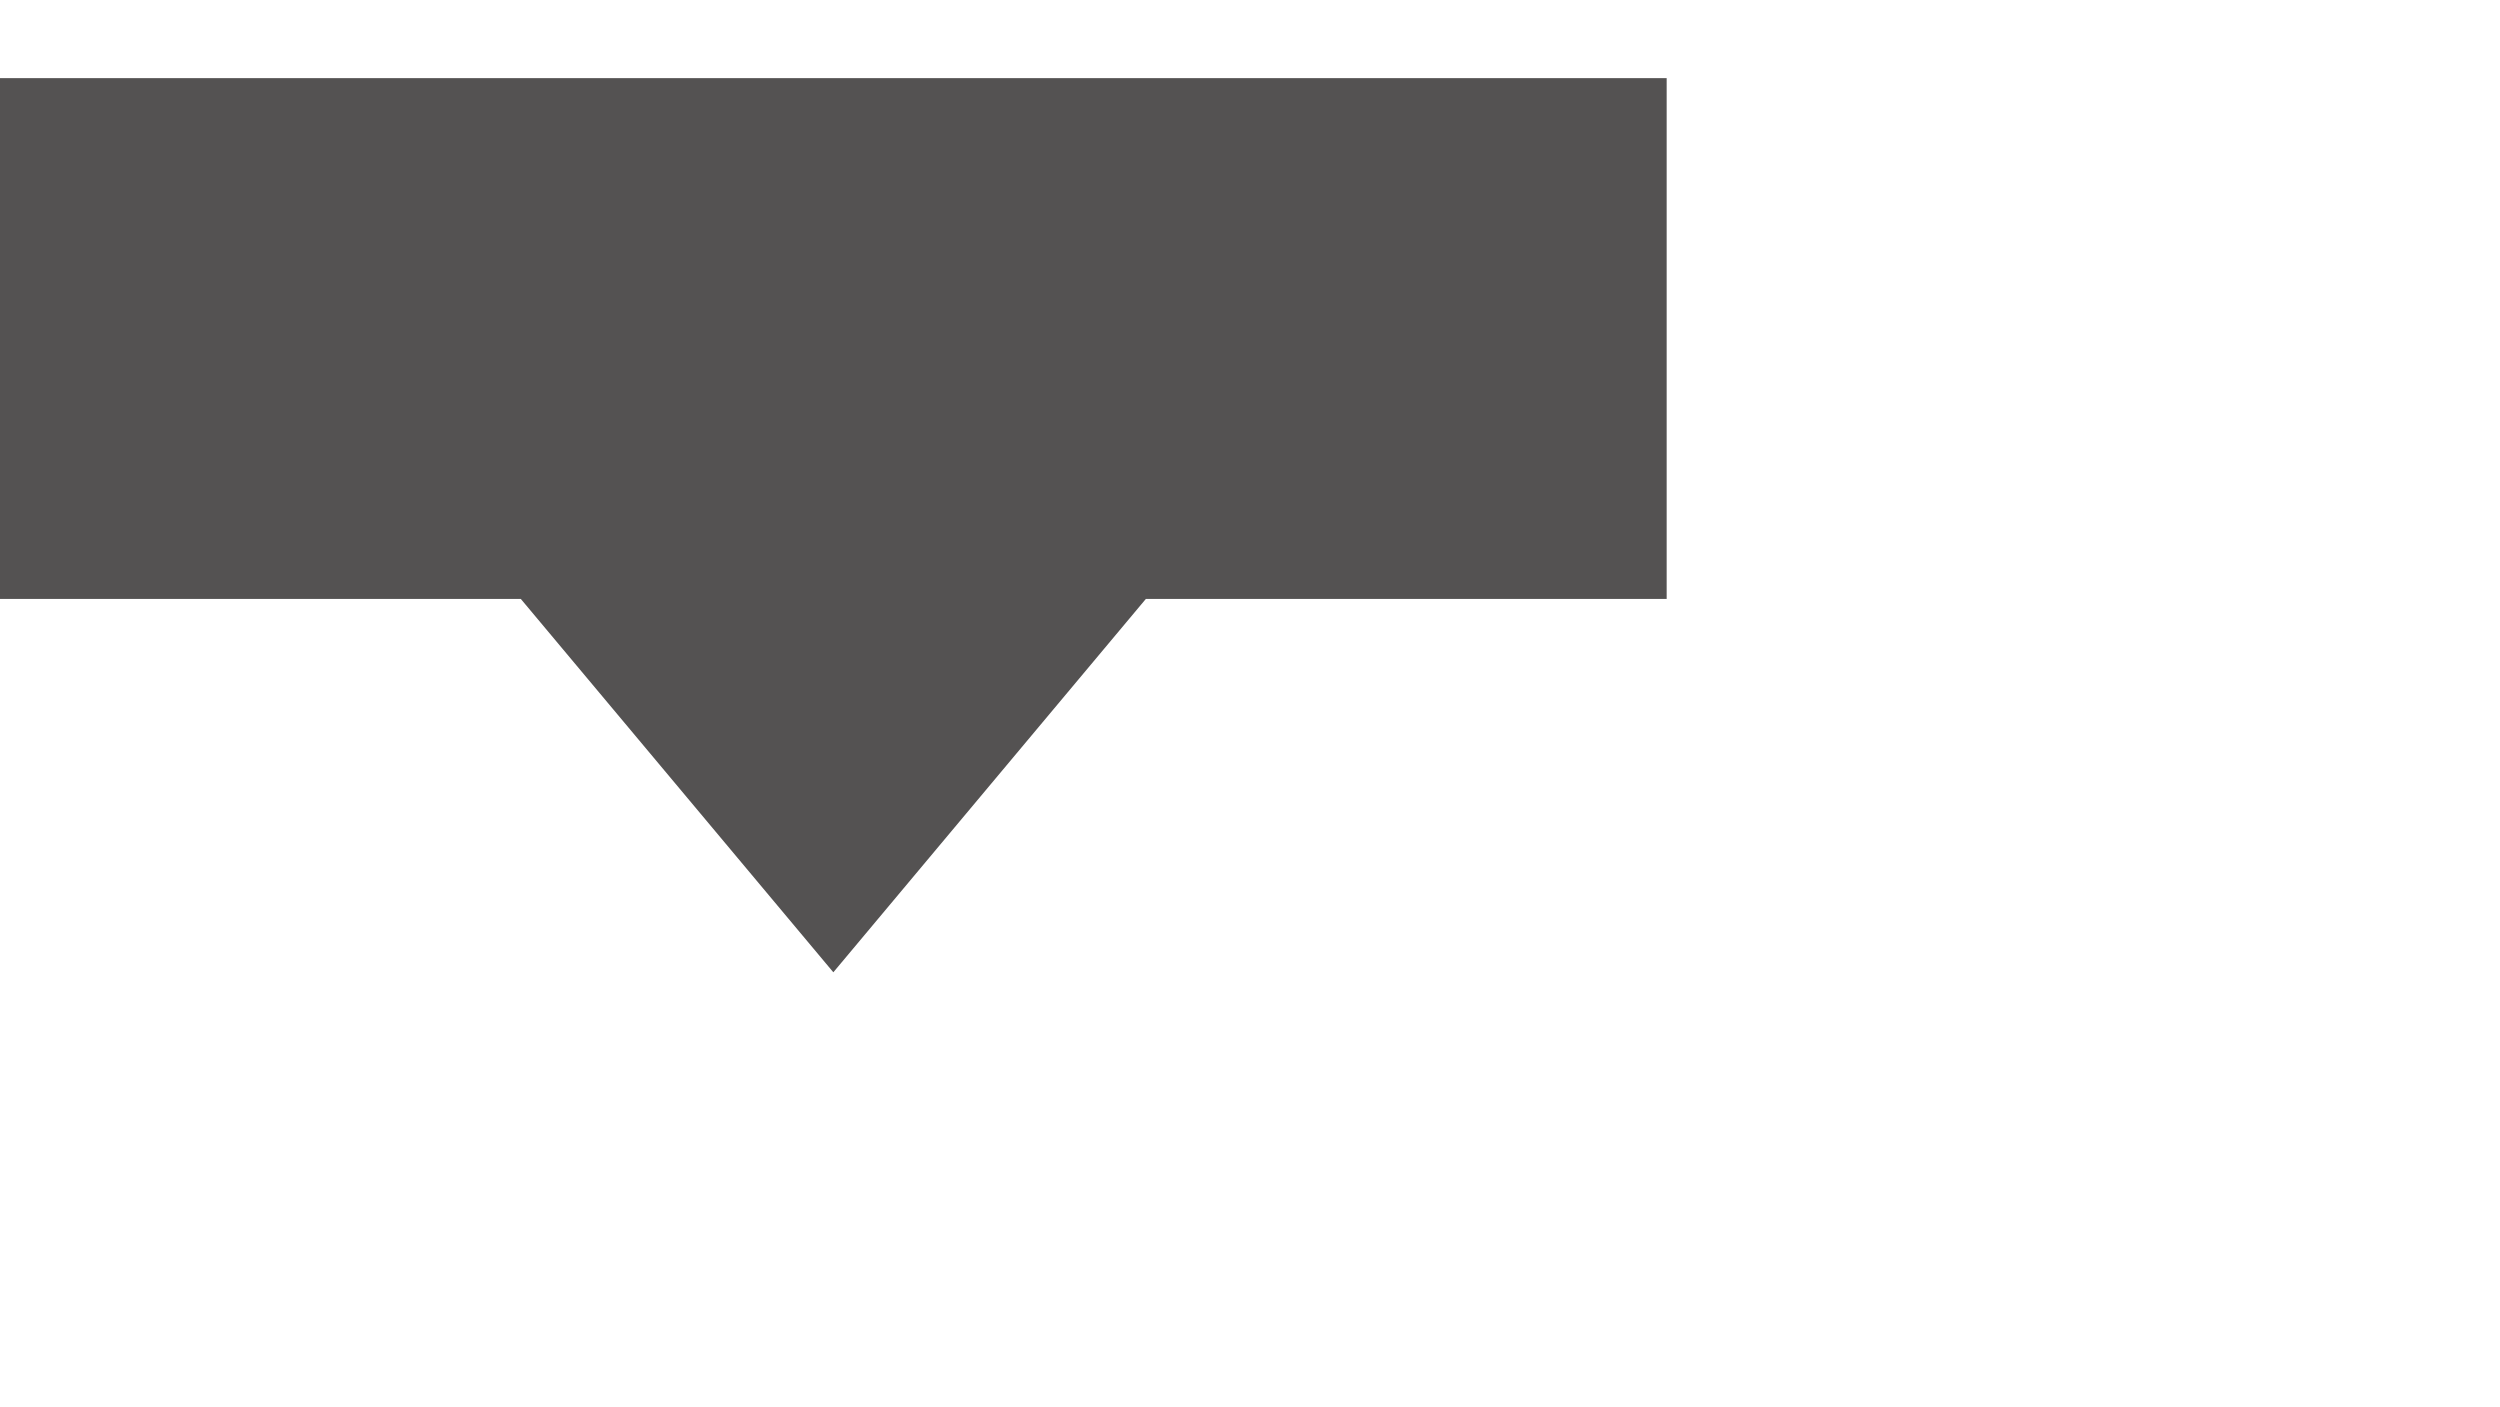
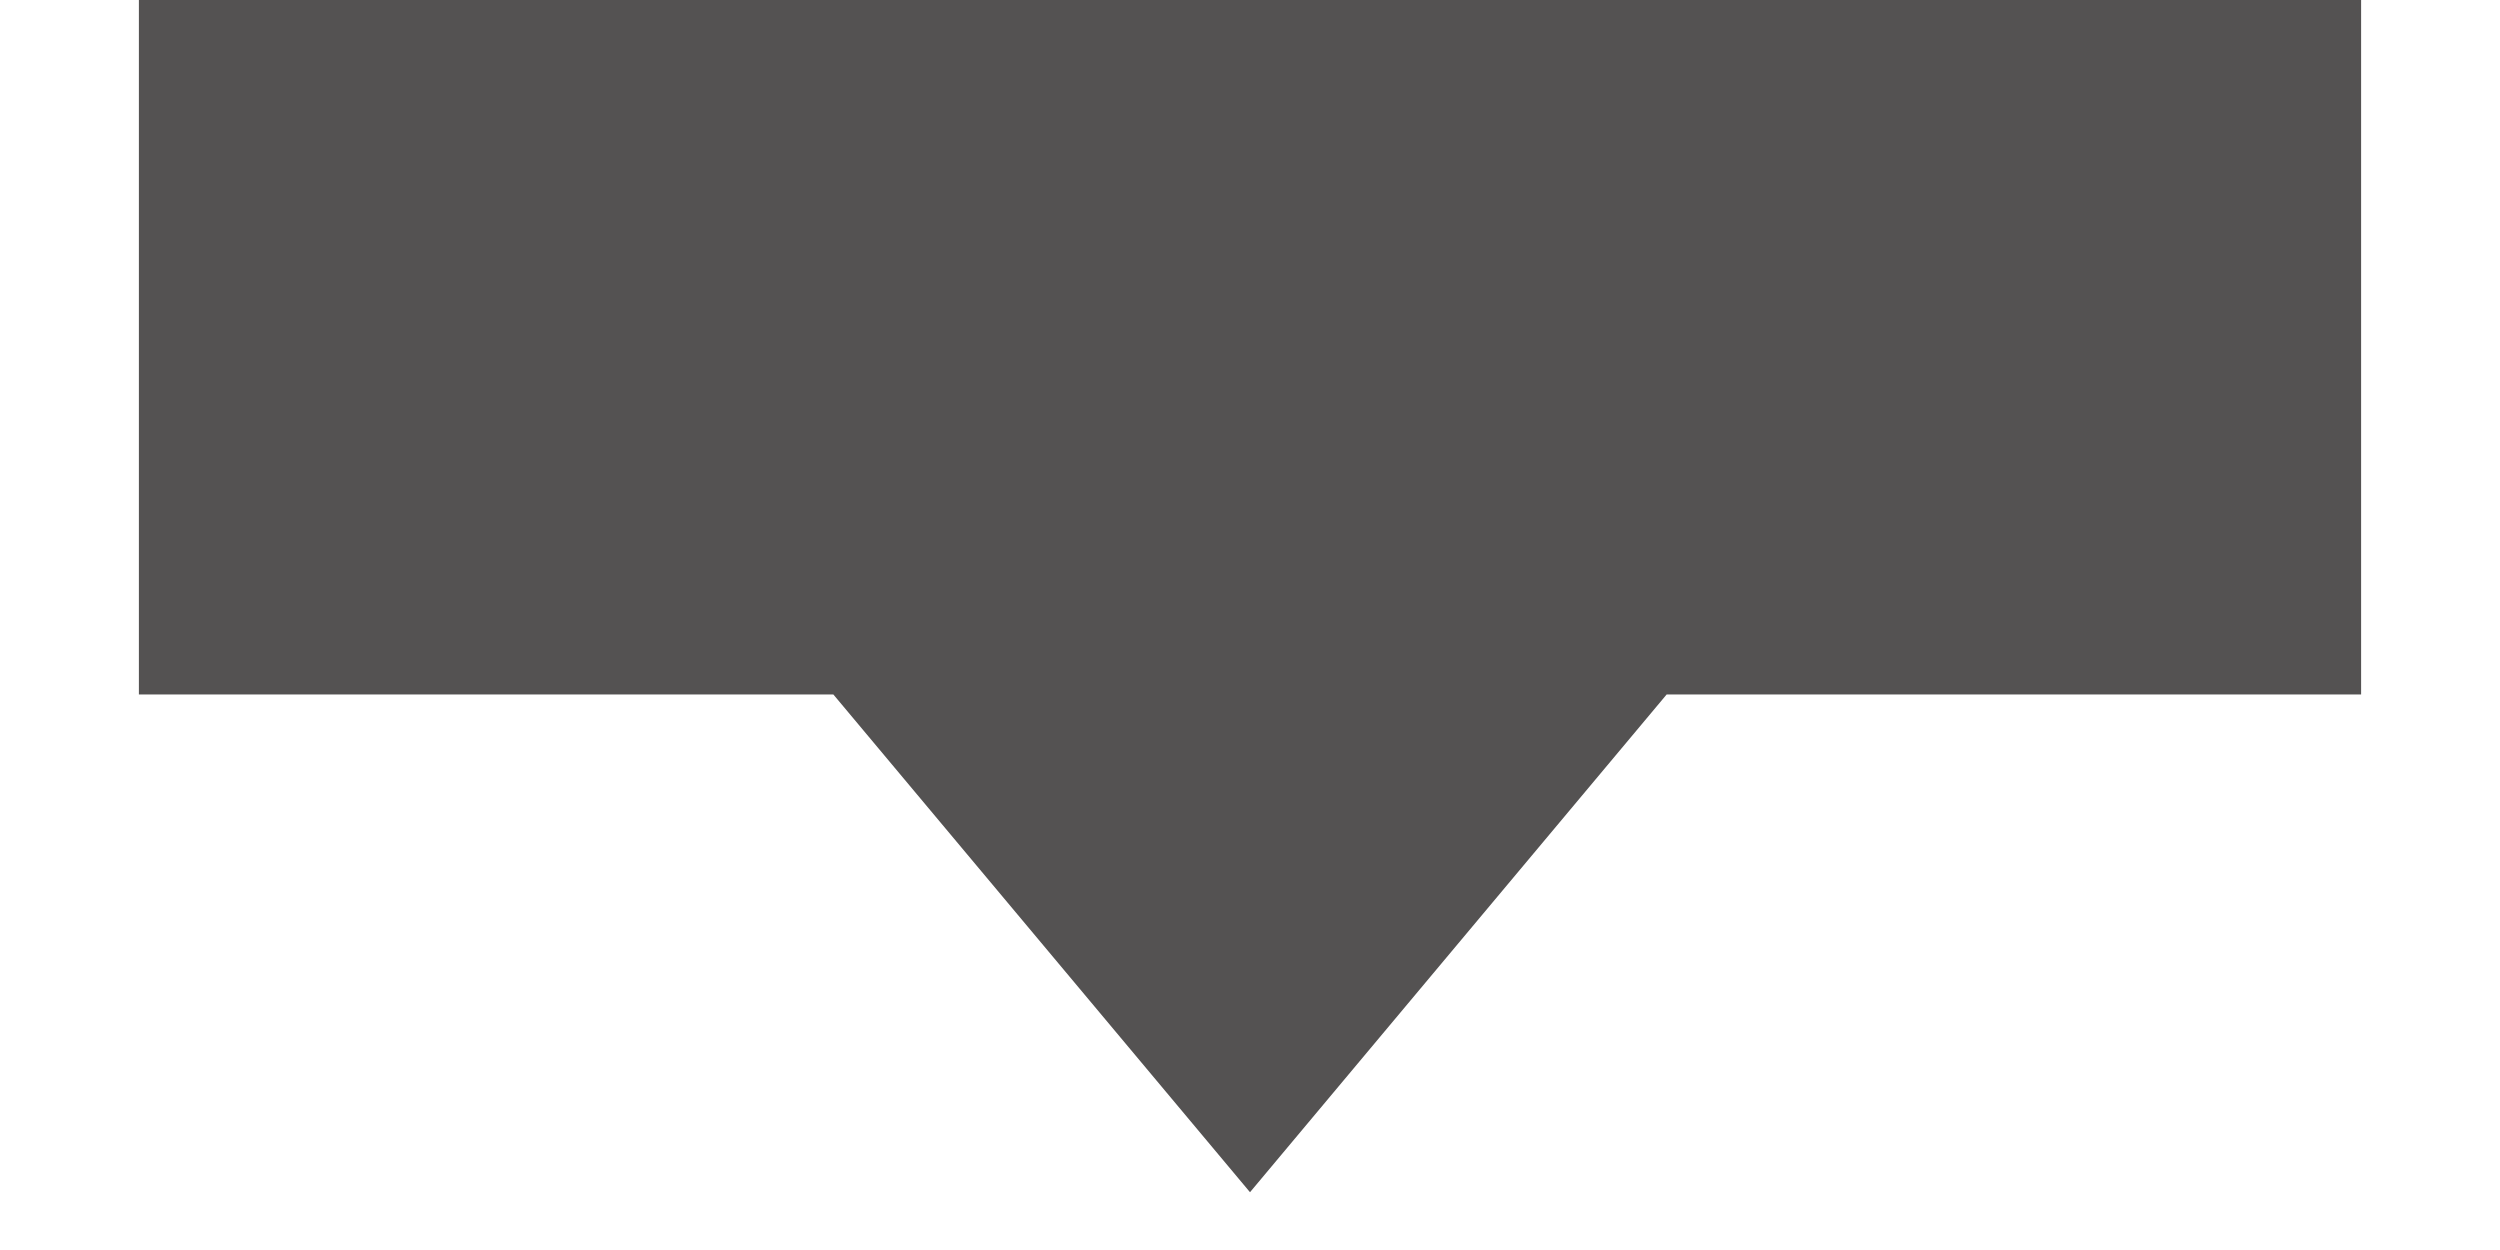
- <svg xmlns="http://www.w3.org/2000/svg" width="32px" height="18px" viewBox="0 0 24 12" version="1.1">
+ <svg xmlns="http://www.w3.org/2000/svg" width="24px" height="12px" viewBox="0 0 16 9" version="1.1">
  <path d="M8,8.584 L11,5 L5,5 L8,8.584 Z M0,0 L16,0 L16,5 L0,5 Z" id="slider-thumb" fill="#545252" />
</svg>
